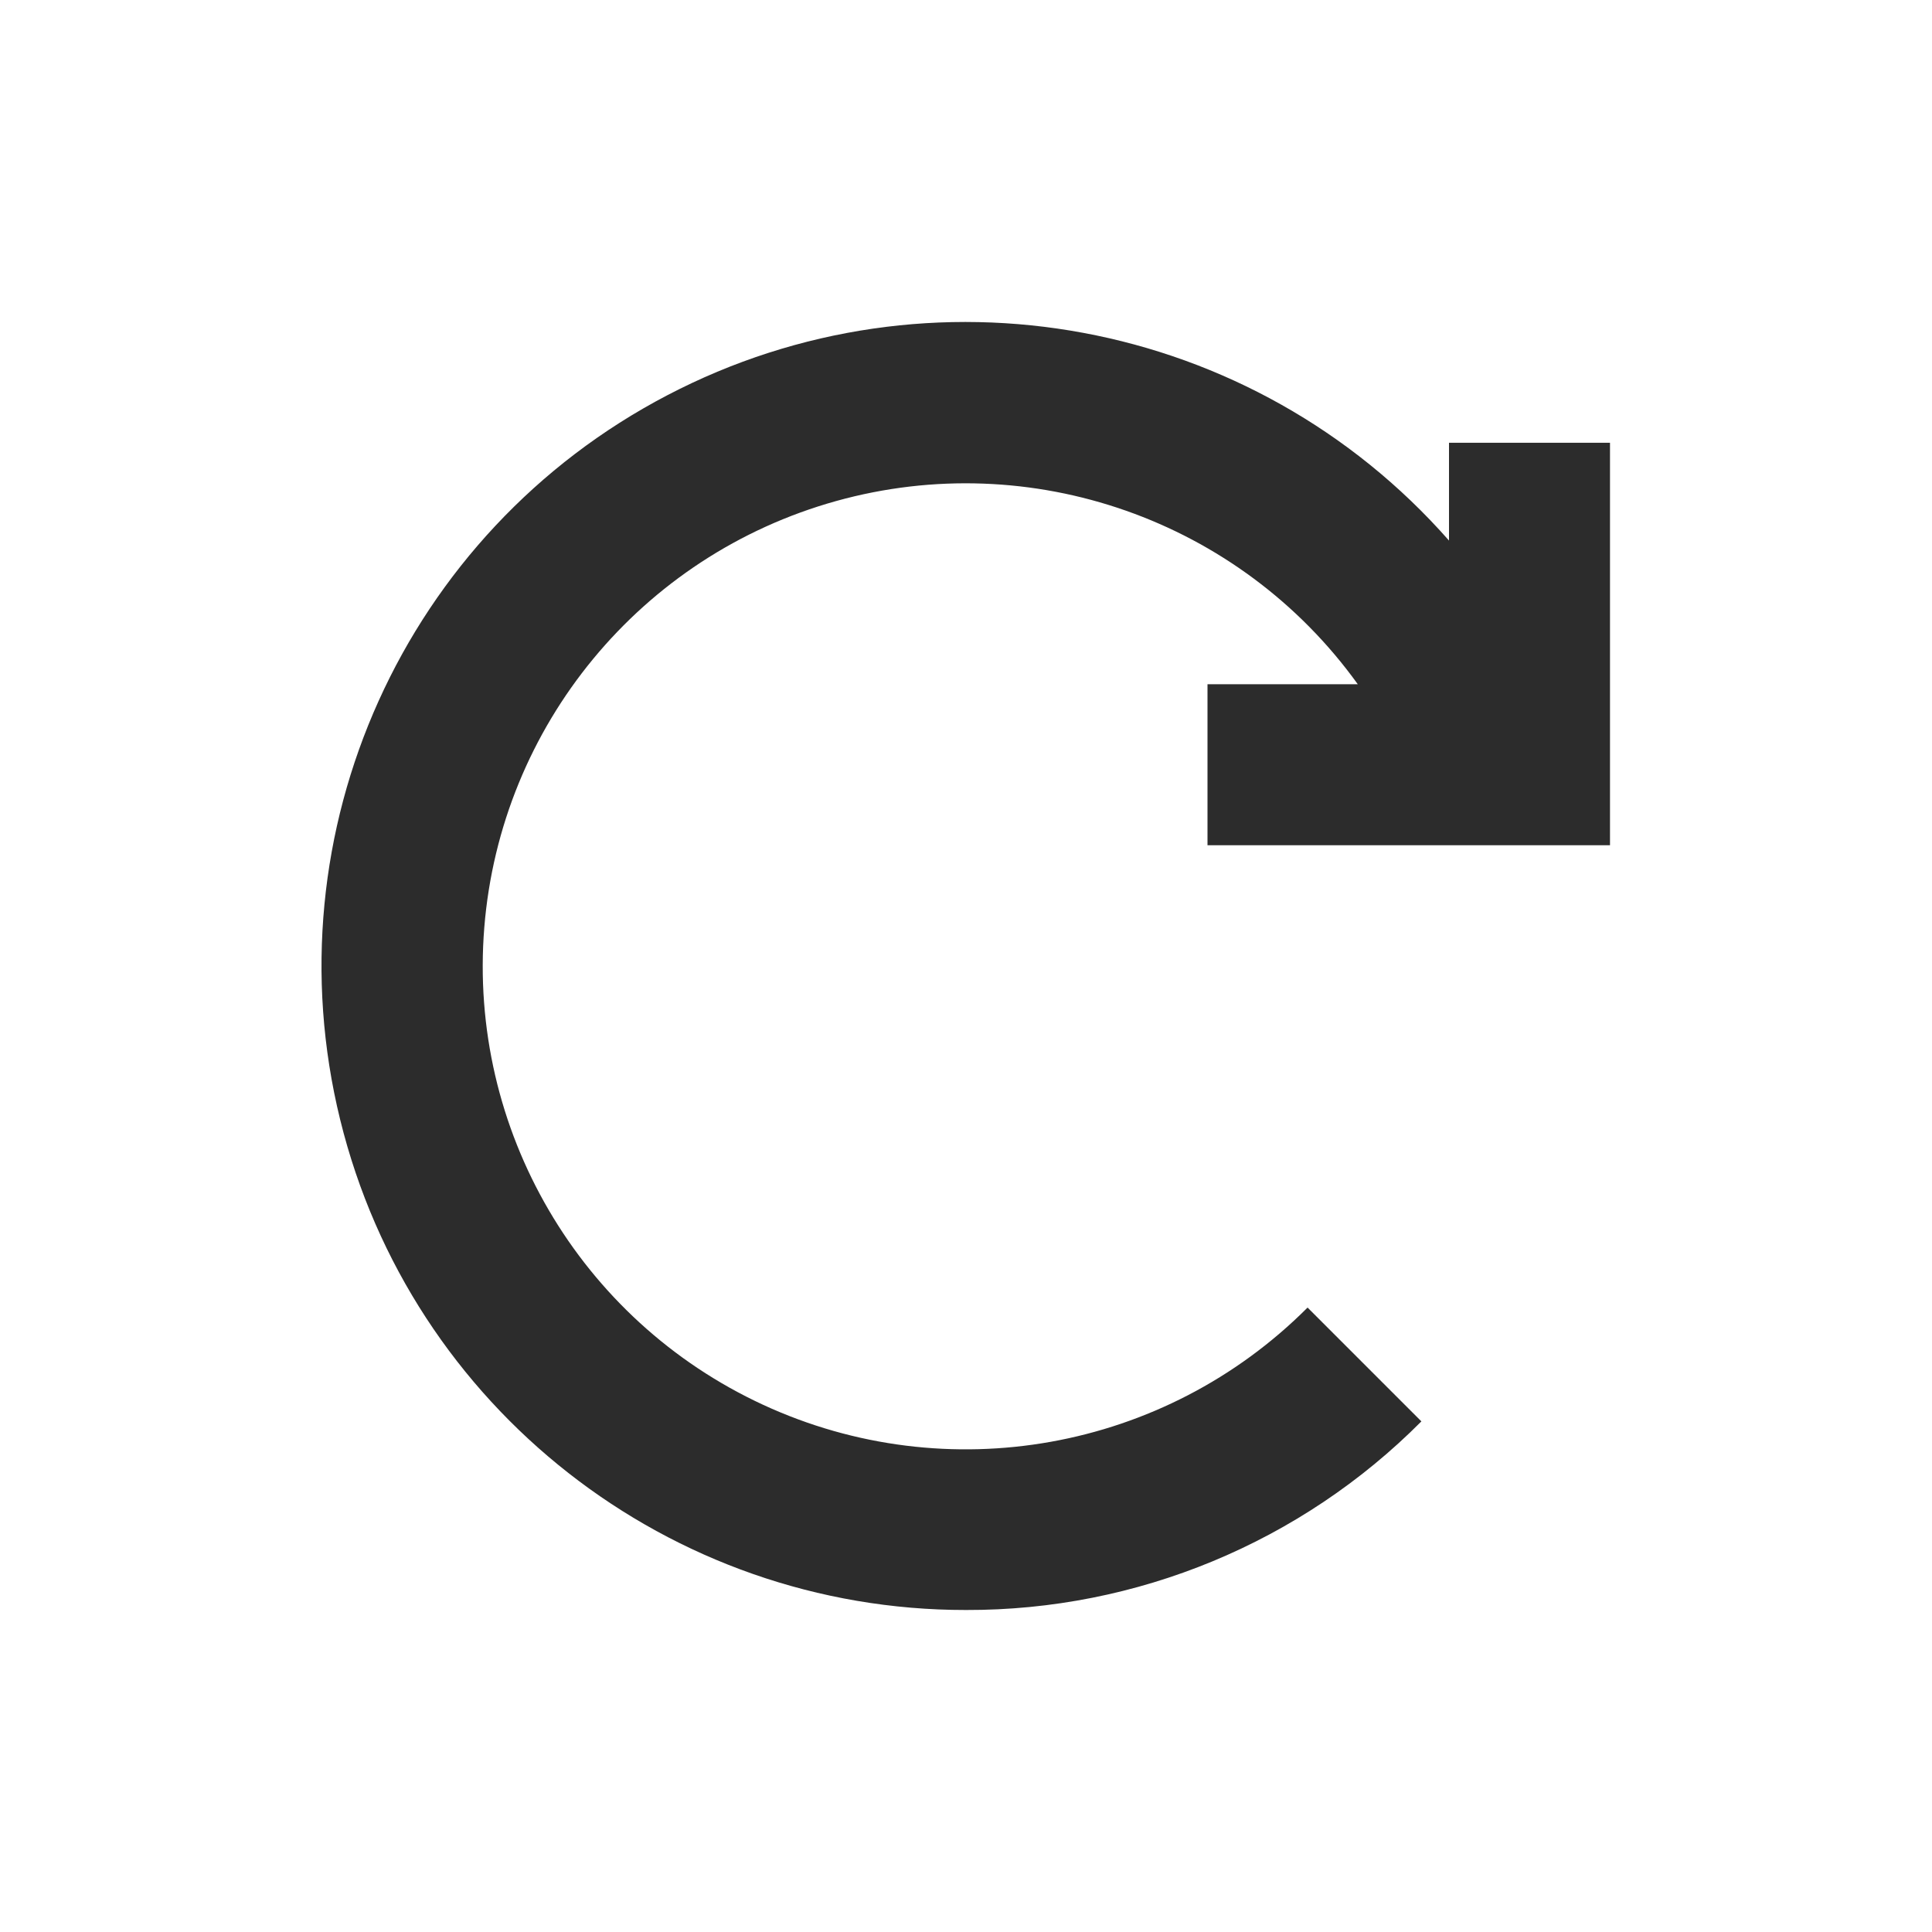
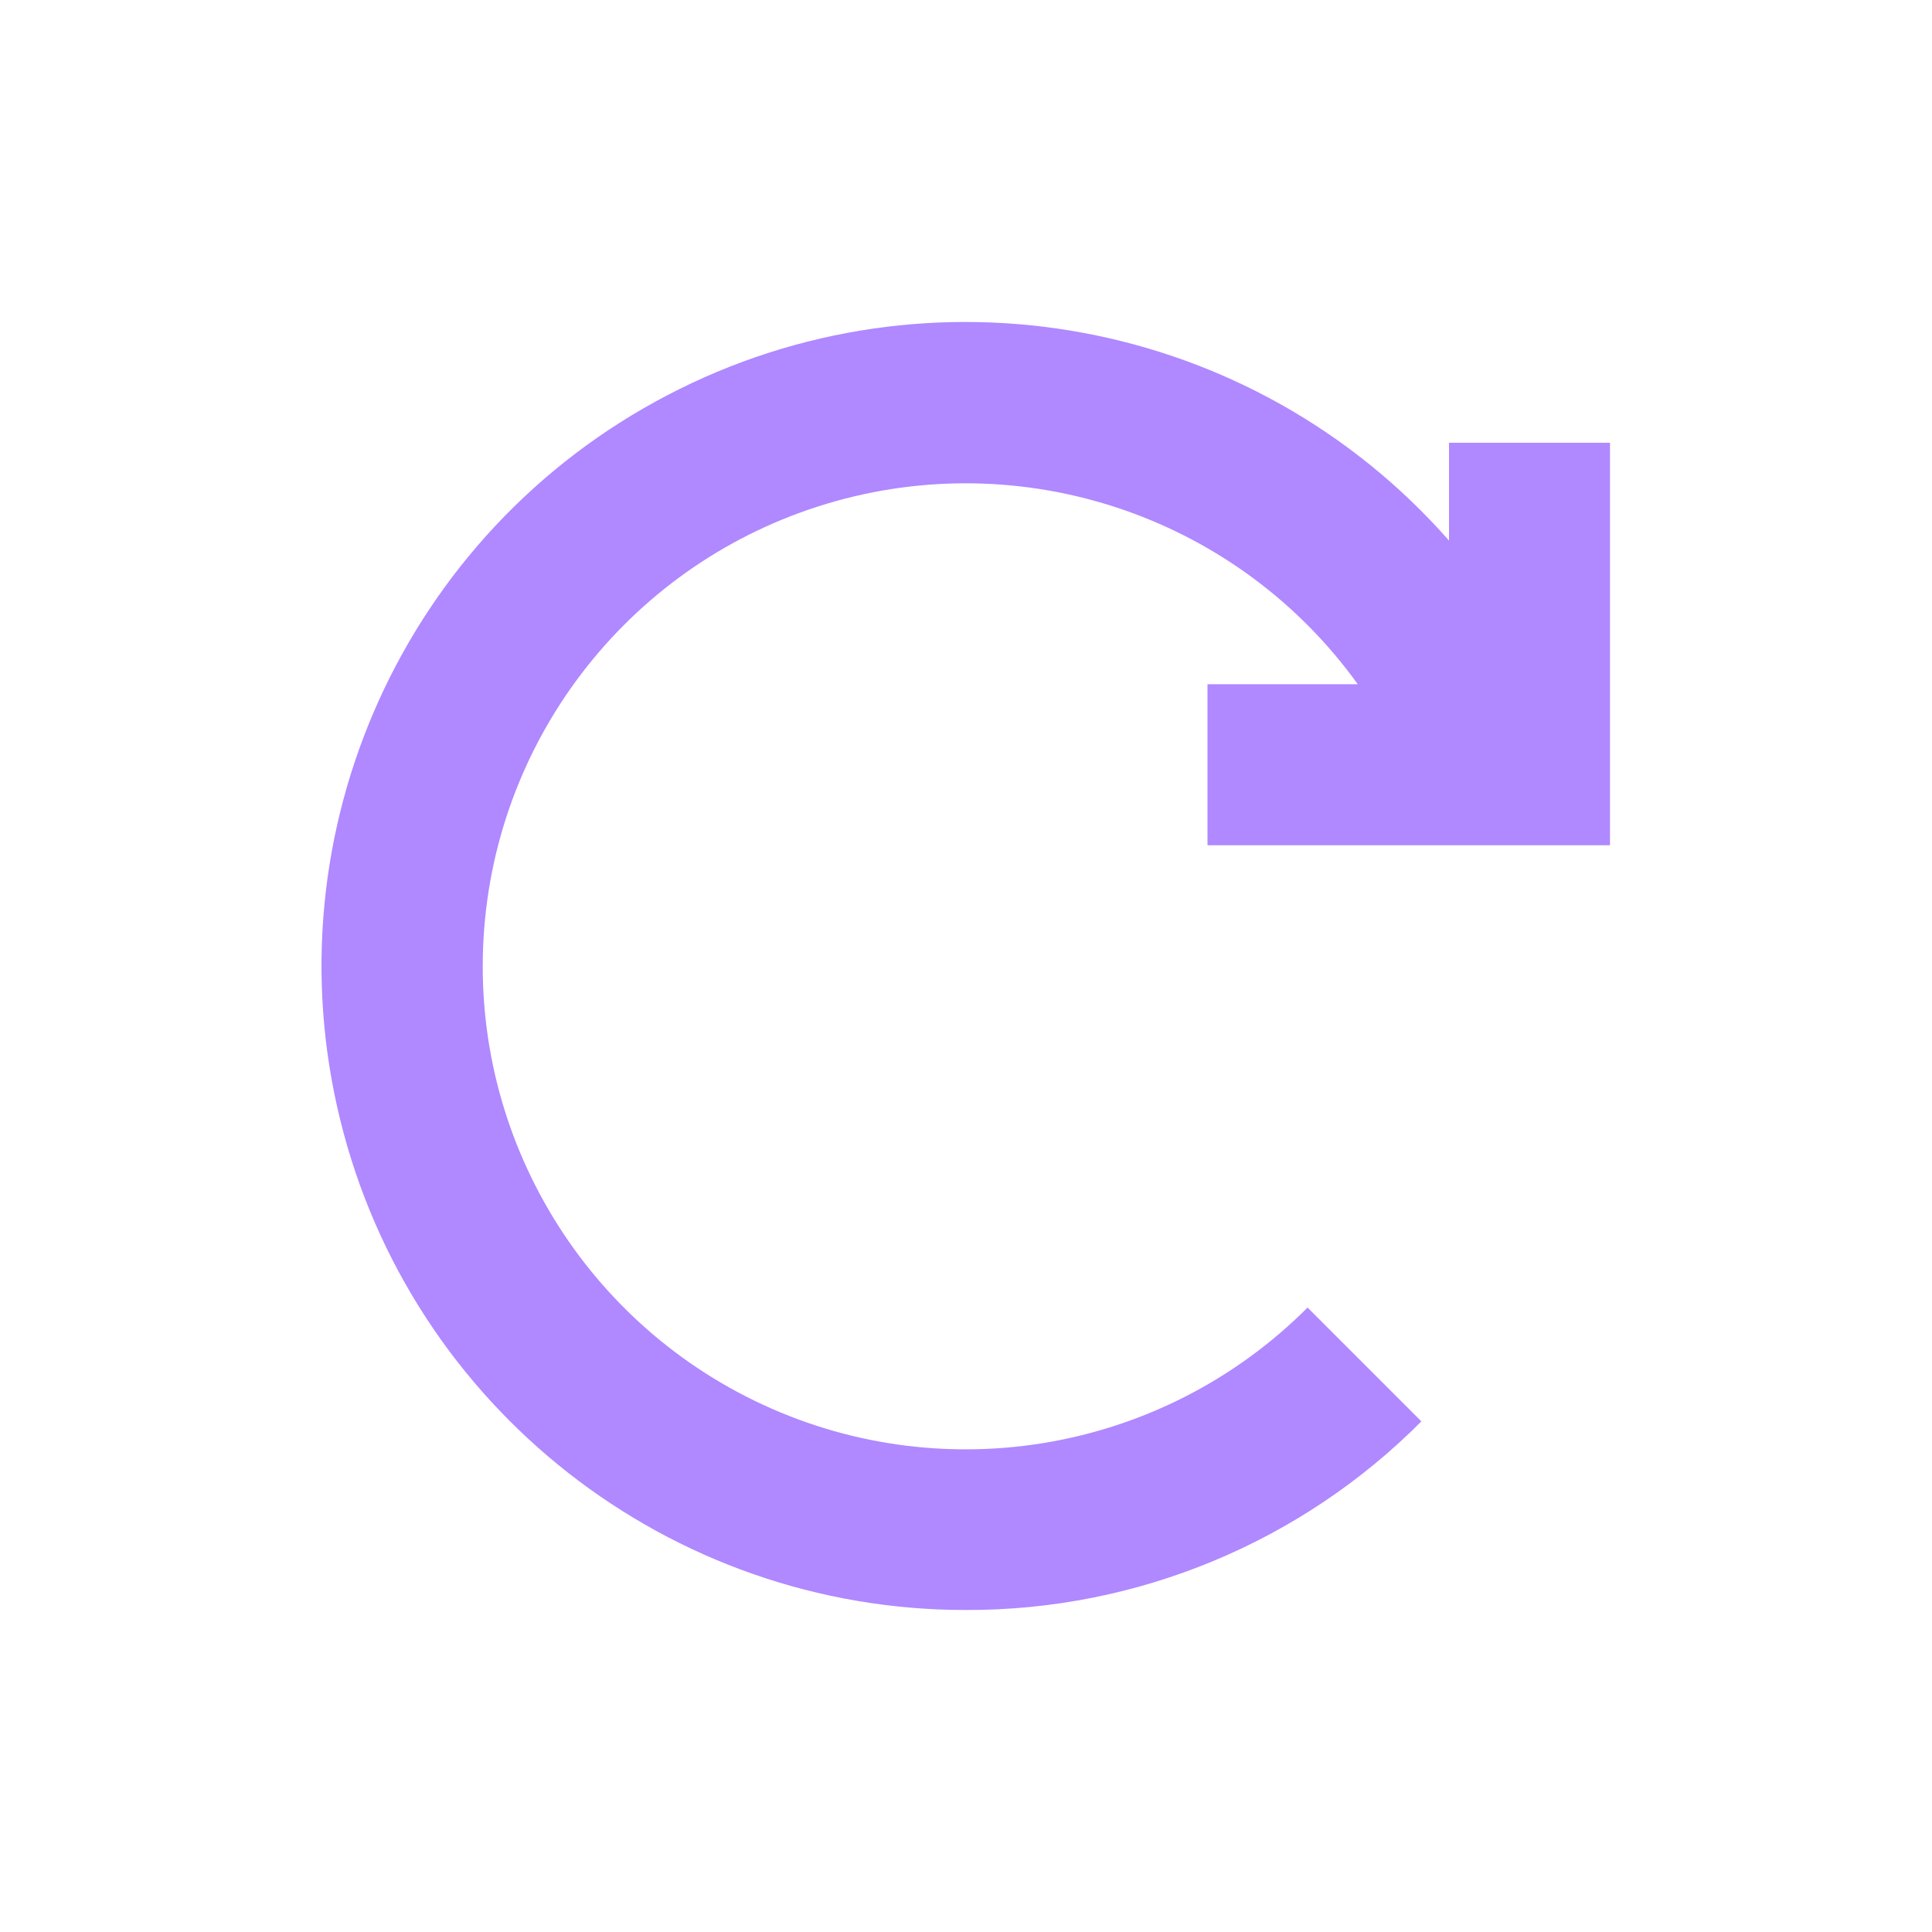
<svg xmlns="http://www.w3.org/2000/svg" width="24px" height="24px" viewBox="0 0 24 24" version="1.1">
  <g id="Artboard" stroke="none" stroke-width="1" fill="none" fill-rule="evenodd">
    <g id="ic-update-liliac" transform="translate(2, 2)">
      <polygon id="Rectangle_4642" points="0 0 20 0 20 20 0 20" />
-       <path d="M13,8.5 L18,8.5 L18,3.5 L16,3.5 L16,4.715 C13.566,1.949 9.557,1.203 6.291,2.909 C3.024,4.615 1.346,8.331 2.226,11.91 C3.105,15.488 6.315,18.003 10,18 C12.123,18.006 14.16,17.162 15.657,15.657 L14.243,14.243 C12.466,16.024 9.766,16.506 7.482,15.452 C5.198,14.397 3.814,12.03 4.016,9.522 C4.218,7.014 5.963,4.899 8.387,4.224 C10.81,3.549 13.398,4.458 14.867,6.5 L13,6.5 L13,8.5 Z" id="Path_18962" fill="#2c2c2c" fill-rule="nonzero" />
+       <path d="M13,8.5 L18,8.5 L18,3.5 L16,3.5 L16,4.715 C13.566,1.949 9.557,1.203 6.291,2.909 C3.024,4.615 1.346,8.331 2.226,11.91 C3.105,15.488 6.315,18.003 10,18 C12.123,18.006 14.16,17.162 15.657,15.657 L14.243,14.243 C12.466,16.024 9.766,16.506 7.482,15.452 C5.198,14.397 3.814,12.03 4.016,9.522 C4.218,7.014 5.963,4.899 8.387,4.224 C10.81,3.549 13.398,4.458 14.867,6.5 L13,6.5 L13,8.5 Z" id="Path_18962" fill="#B088FF" fill-rule="nonzero" />
    </g>
  </g>
</svg>
